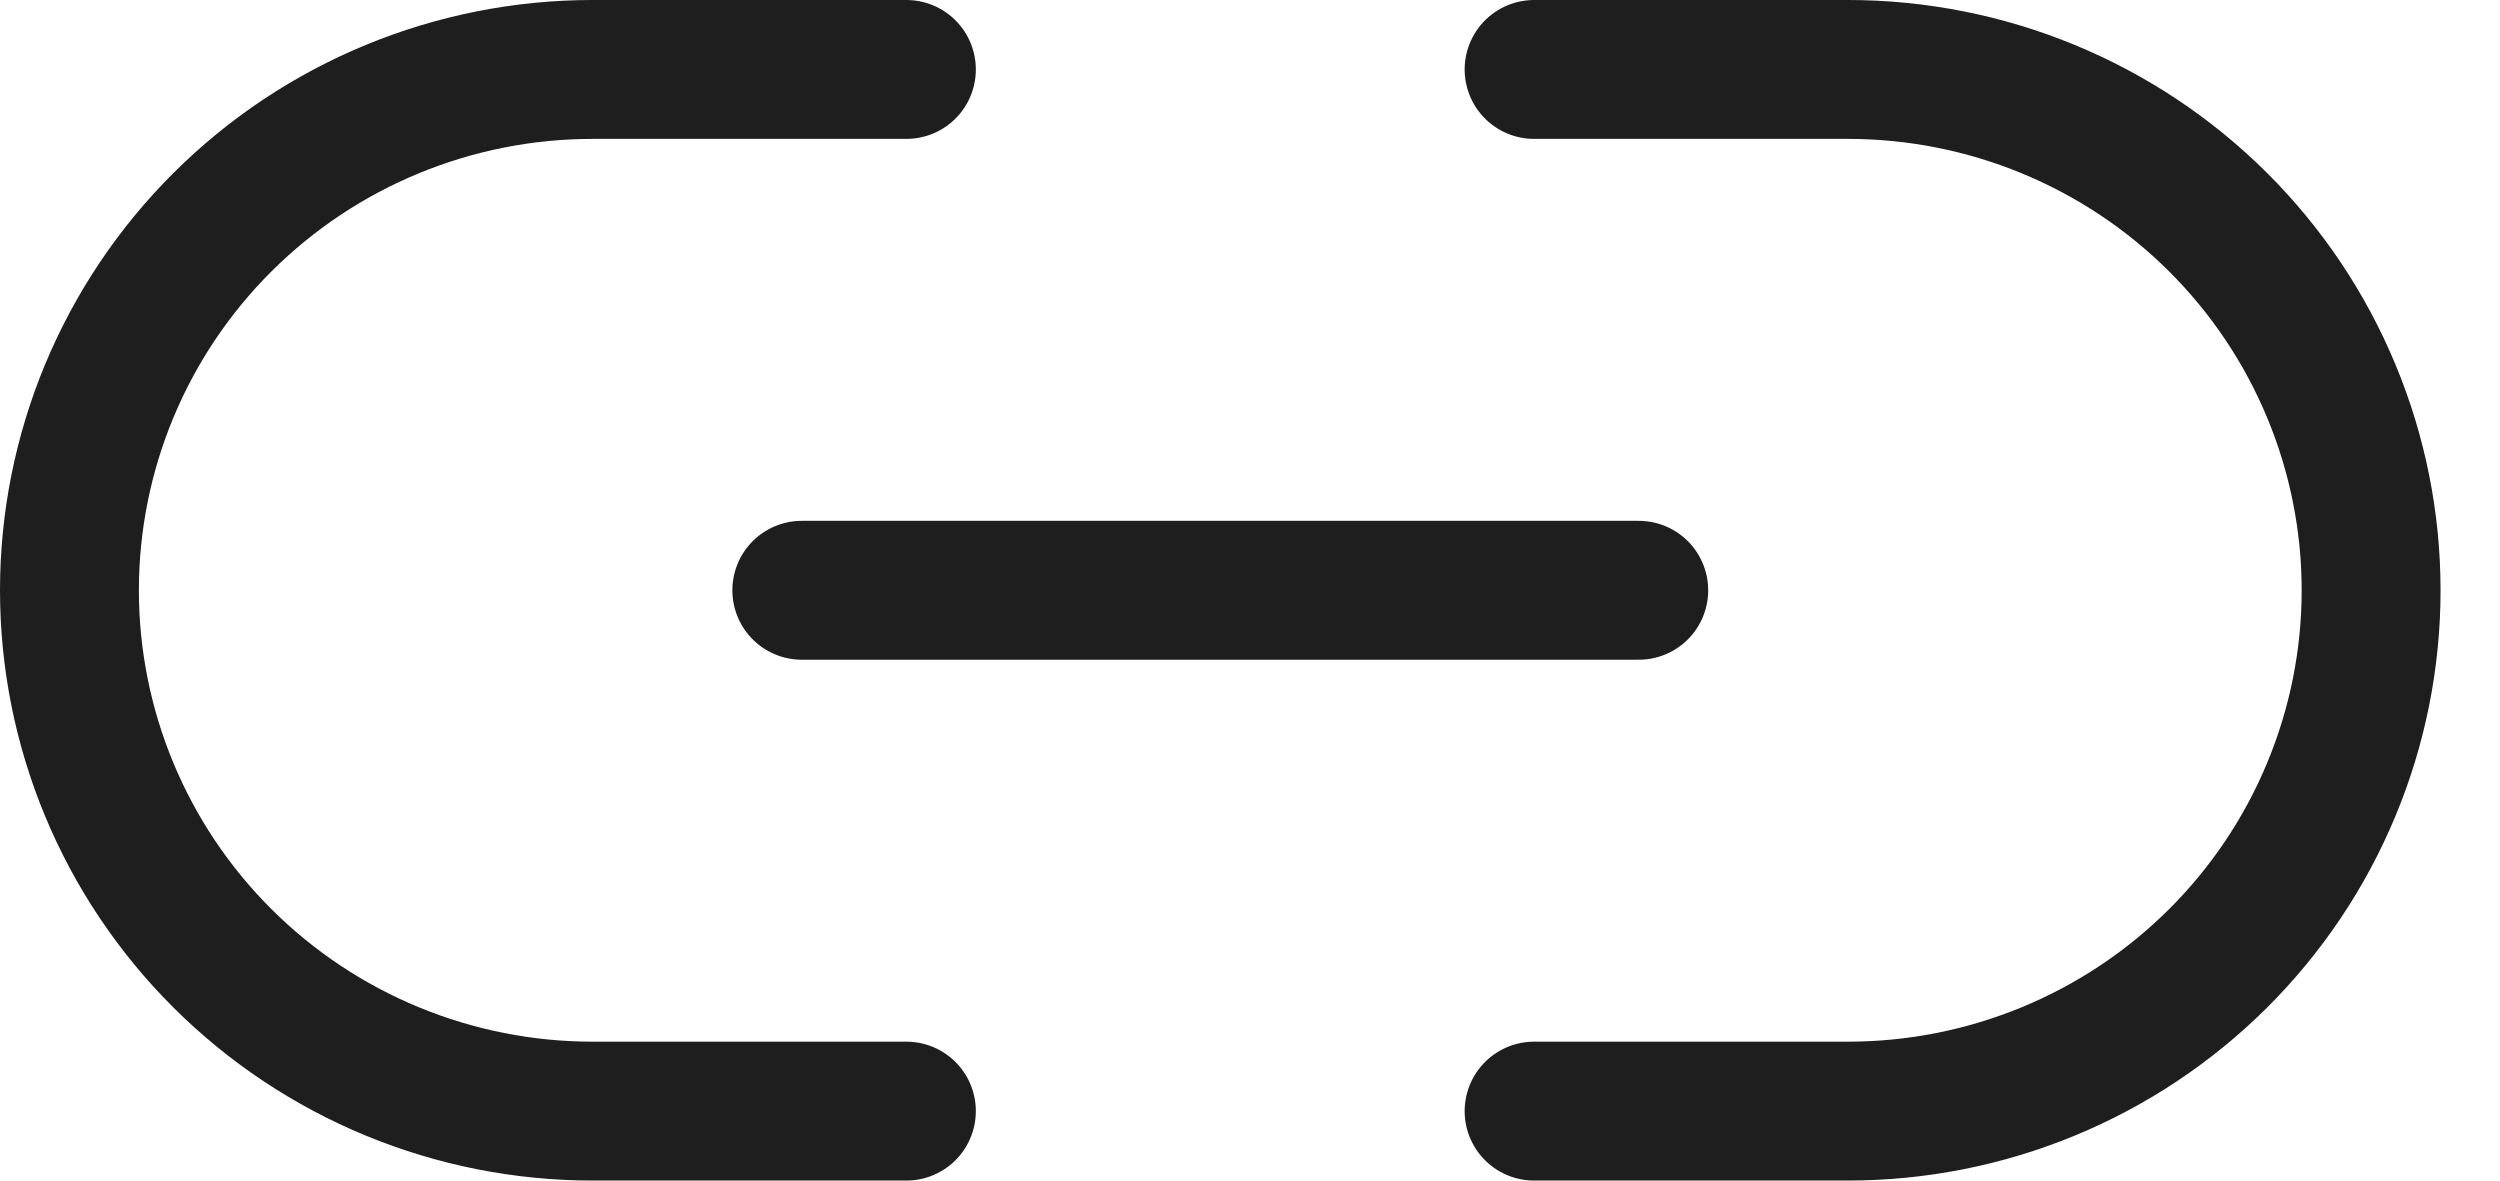
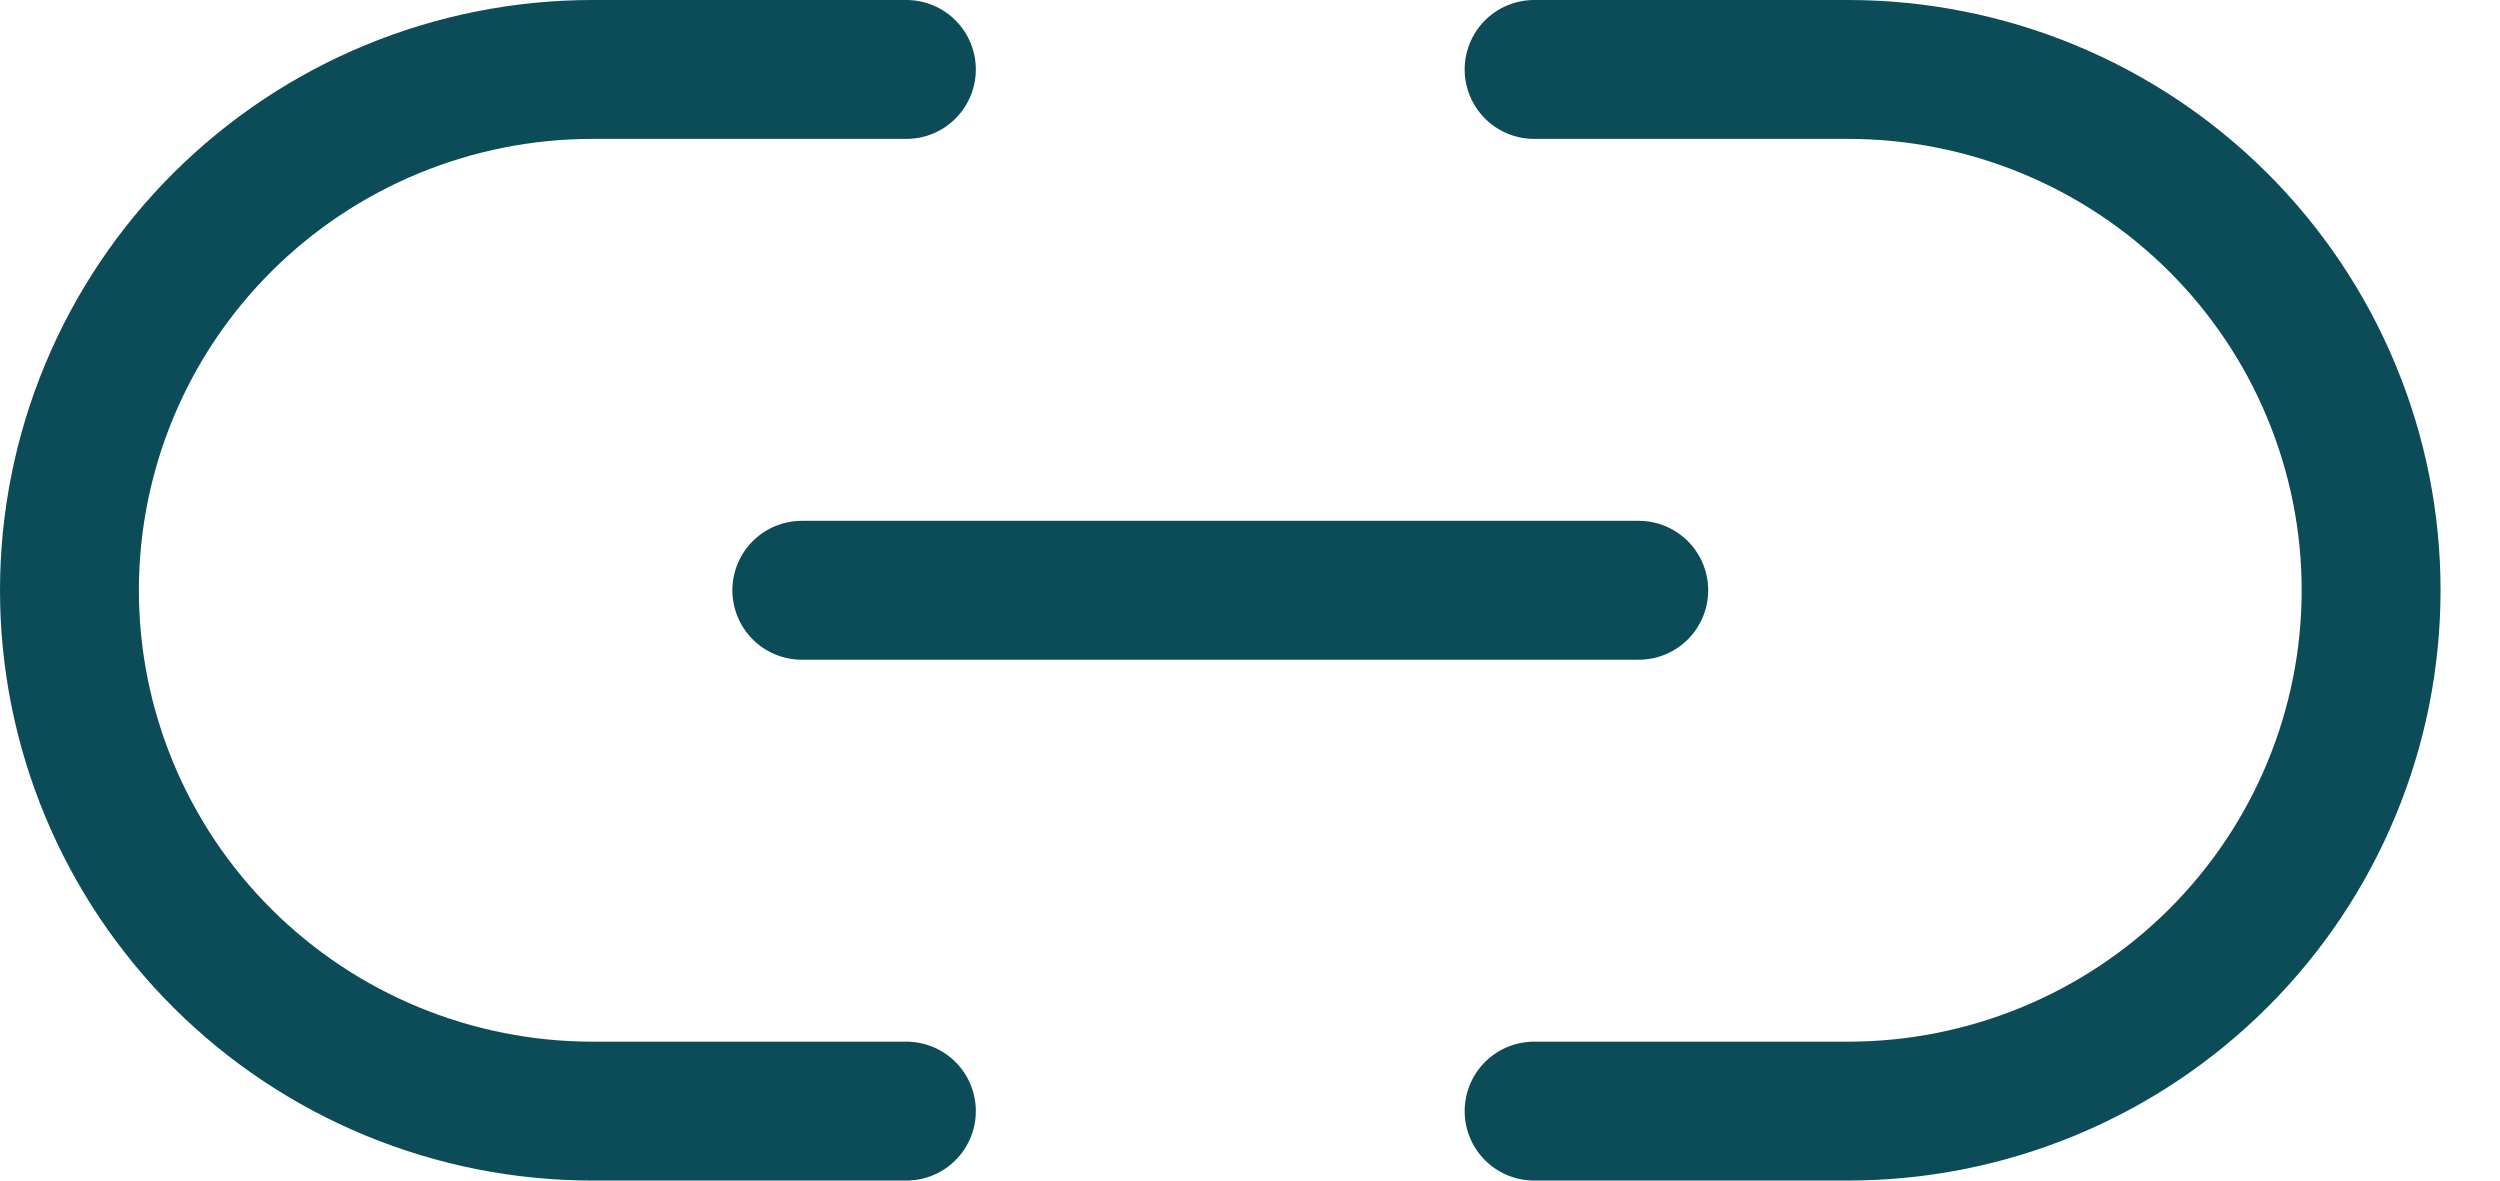
<svg xmlns="http://www.w3.org/2000/svg" width="36" height="17" viewBox="0 0 36 17" fill="none">
-   <path d="M22.091 1H26.611C27.6 1 28.58 1.194 29.494 1.571C30.408 1.948 31.238 2.5 31.938 3.197C32.637 3.893 33.192 4.72 33.57 5.63C33.949 6.54 34.144 7.515 34.144 8.5C34.144 9.485 33.949 10.46 33.57 11.37C33.192 12.28 32.637 13.107 31.938 13.803C31.238 14.5 30.408 15.052 29.494 15.429C28.58 15.806 27.6 16 26.611 16H22.091M13.052 16H8.533C7.543 16 6.564 15.806 5.65 15.429C4.736 15.052 3.906 14.5 3.206 13.803C1.794 12.397 1 10.489 1 8.5C1 6.511 1.794 4.603 3.206 3.197C4.619 1.79 6.535 1 8.533 1H13.052" stroke="#1E1E1E" stroke-width="2" stroke-linecap="round" stroke-linejoin="round" />
-   <path d="M11.546 8.5H23.598" stroke="#1E1E1E" stroke-width="2" stroke-linecap="round" stroke-linejoin="round" />
+   <path d="M22.091 1H26.611C27.6 1 28.58 1.194 29.494 1.571C30.408 1.948 31.238 2.5 31.938 3.197C32.637 3.893 33.192 4.72 33.57 5.63C33.949 6.54 34.144 7.515 34.144 8.5C34.144 9.485 33.949 10.46 33.57 11.37C33.192 12.28 32.637 13.107 31.938 13.803C31.238 14.5 30.408 15.052 29.494 15.429C28.58 15.806 27.6 16 26.611 16H22.091M13.052 16H8.533C7.543 16 6.564 15.806 5.65 15.429C4.736 15.052 3.906 14.5 3.206 13.803C1.794 12.397 1 10.489 1 8.5C1 6.511 1.794 4.603 3.206 3.197C4.619 1.79 6.535 1 8.533 1H13.052" stroke="#0c4c58" stroke-width="2" stroke-linecap="round" stroke-linejoin="round" />
+   <path d="M11.546 8.5H23.598" stroke="#0c4c58" stroke-width="2" stroke-linecap="round" stroke-linejoin="round" />
</svg>
